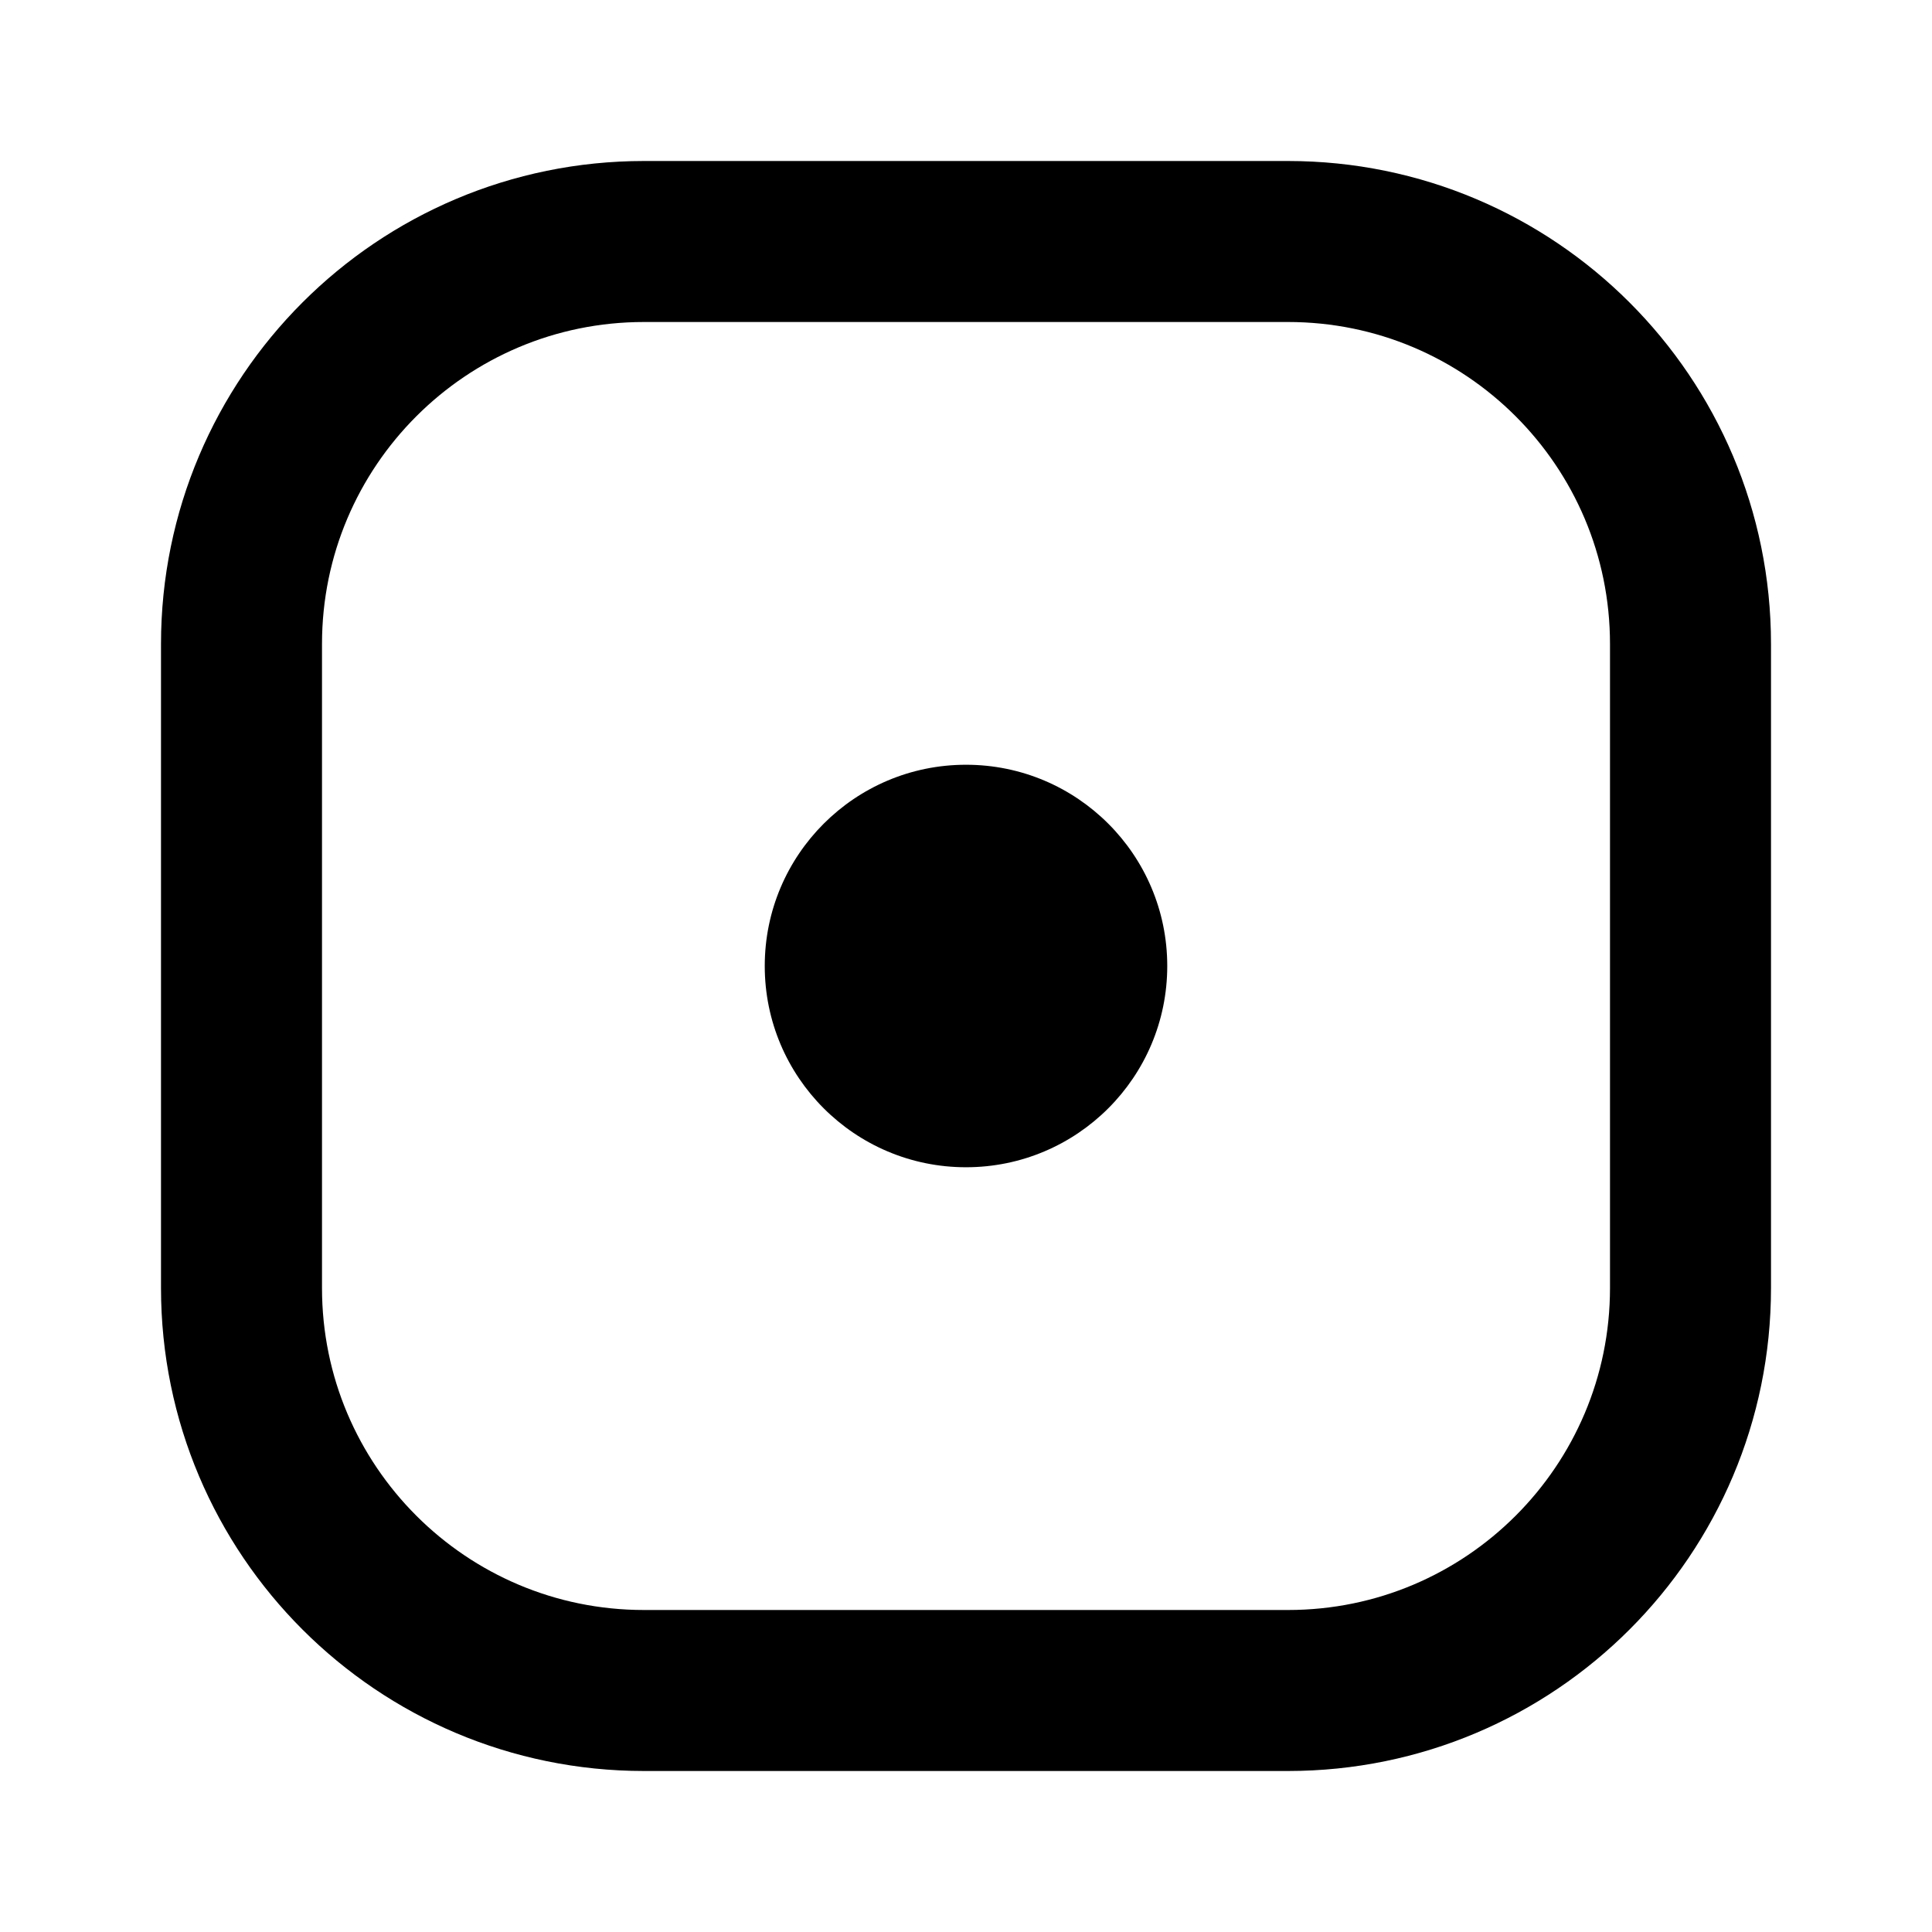
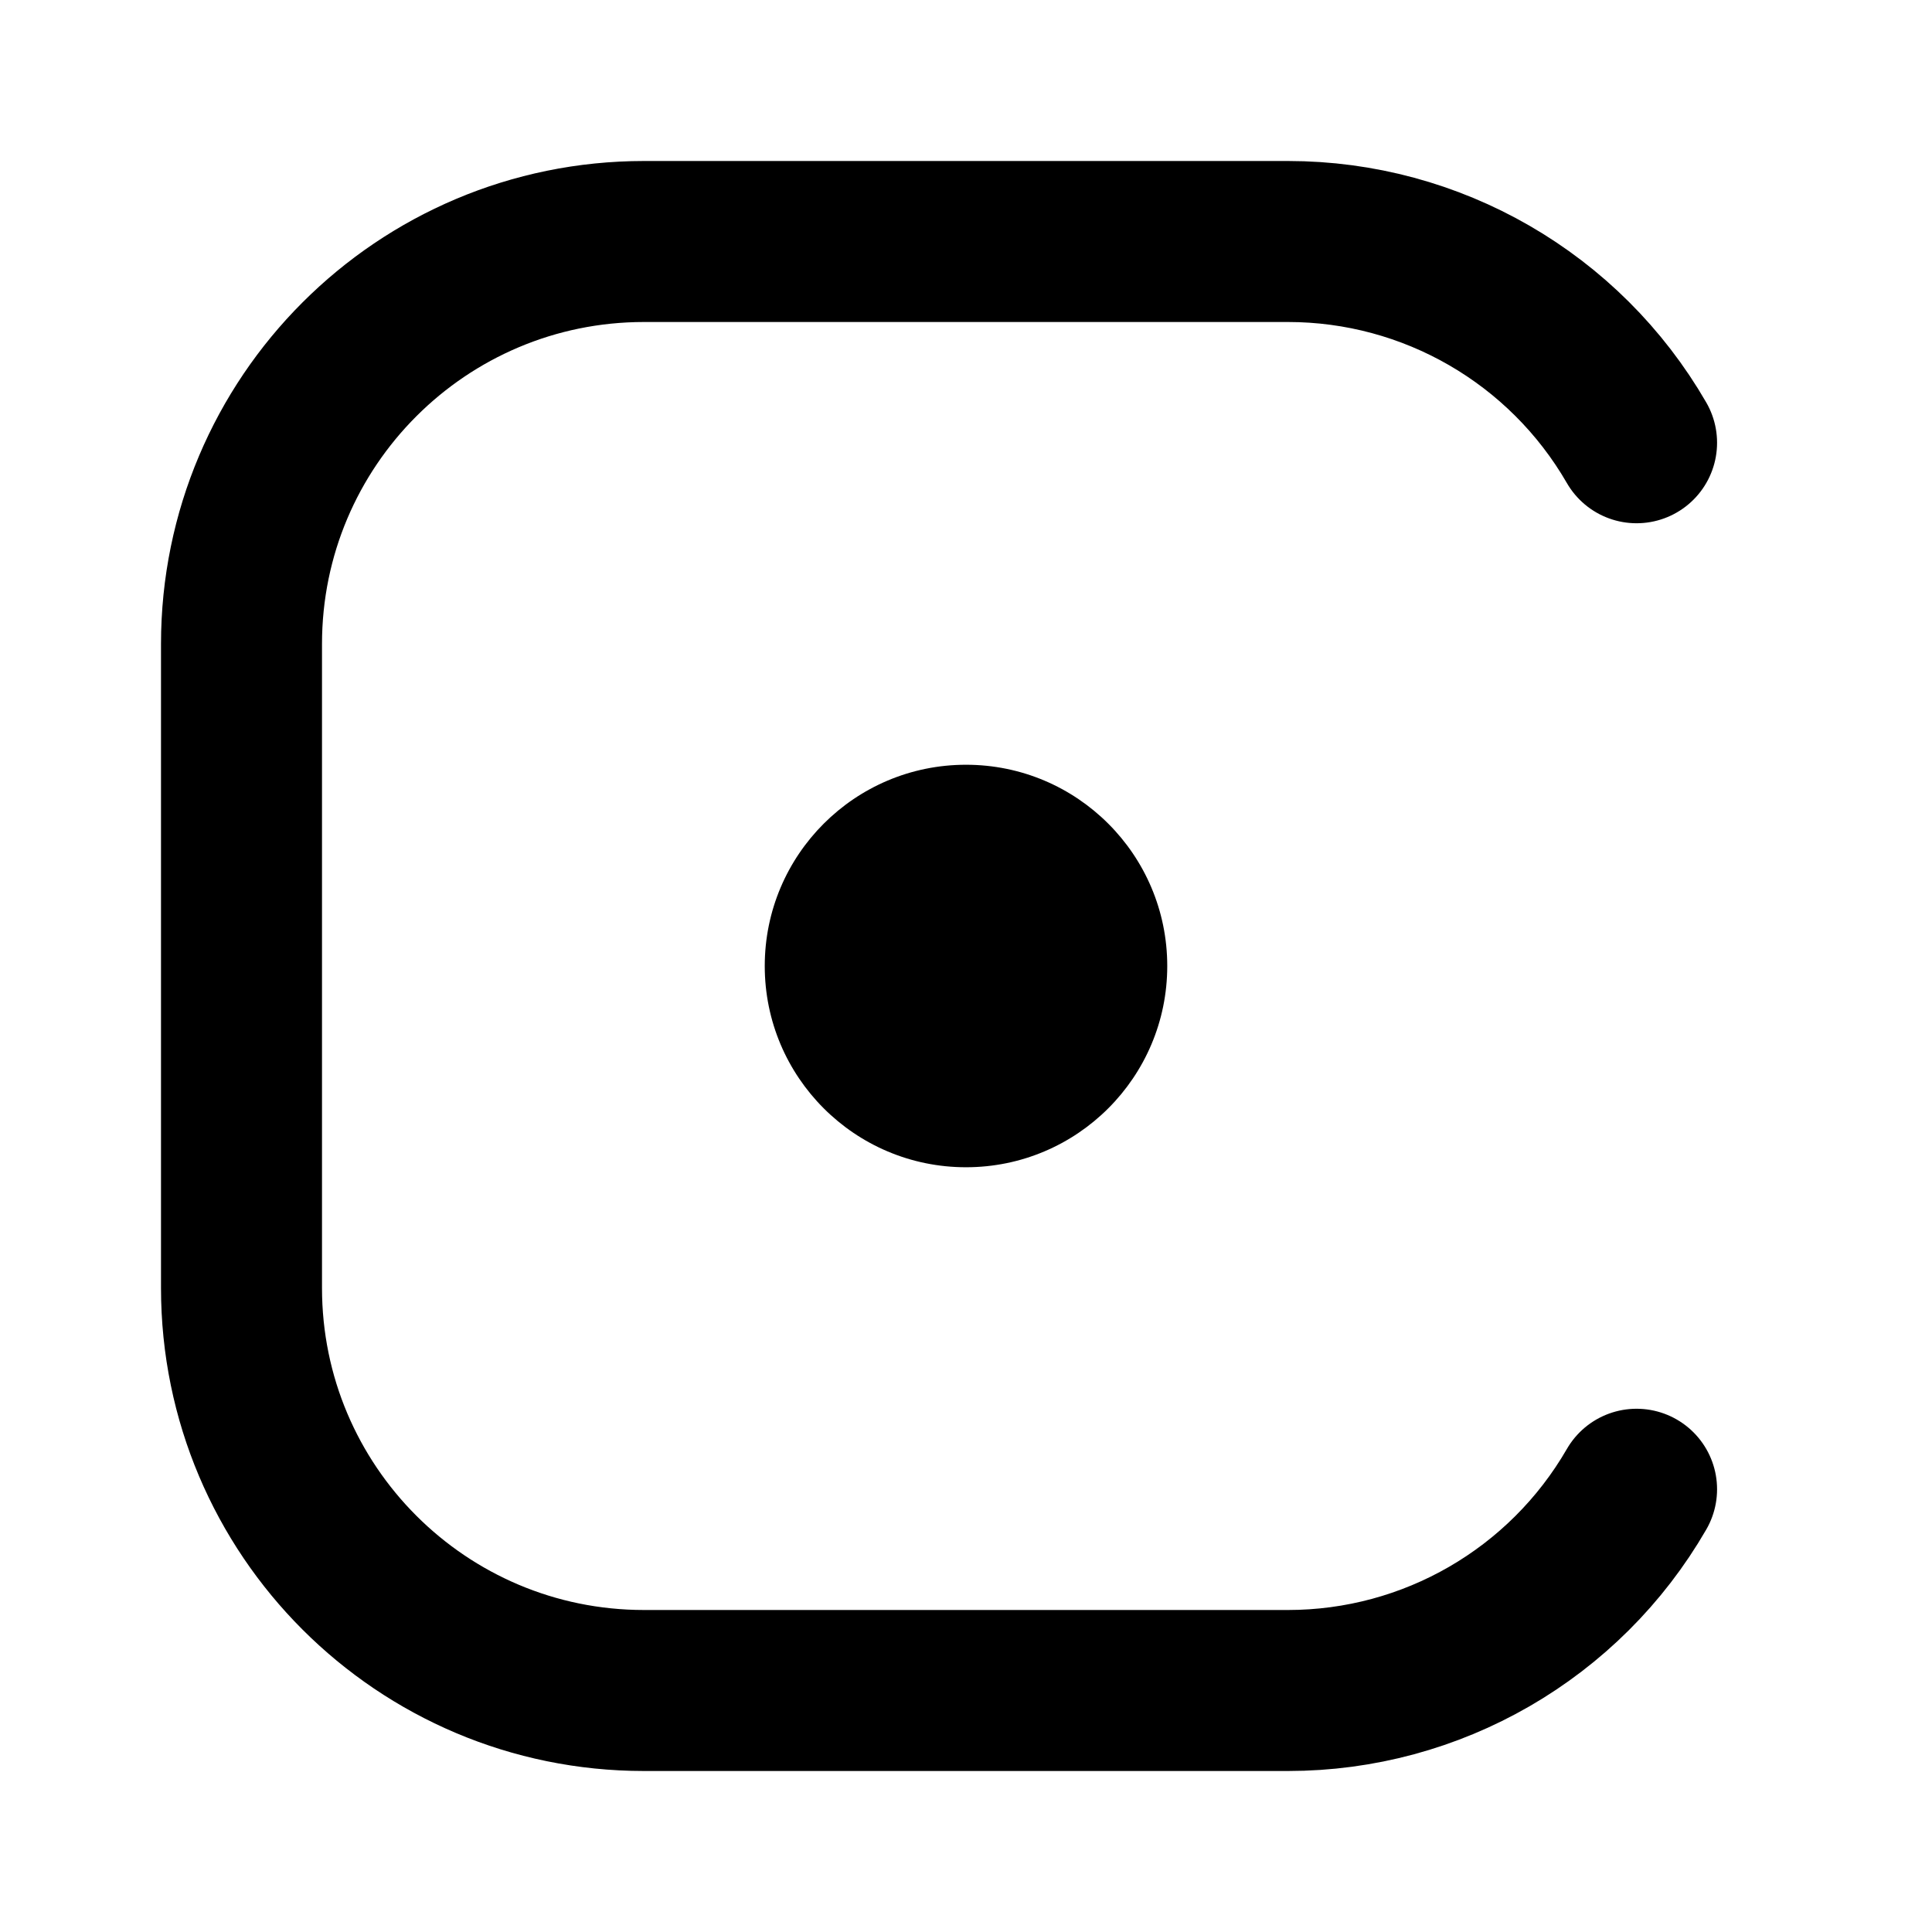
<svg xmlns="http://www.w3.org/2000/svg" viewBox="0 0 24 24" fill="none">
-   <rect x="3" y="3" width="18" height="18" rx="5" stroke="currentColor" stroke-width="2" />
+   <path d="M20.33 5.5A5 5 0 0 0 16 3H8a5 5 0 0 0-5 5v8a5 5 0 0 0 5 5h8a5 5 0 0 0 4.33-2.5" stroke="currentColor" stroke-width="2" stroke-linecap="round" />
  <circle cx="12" cy="12" r="2.5" fill="currentColor" />
</svg>
